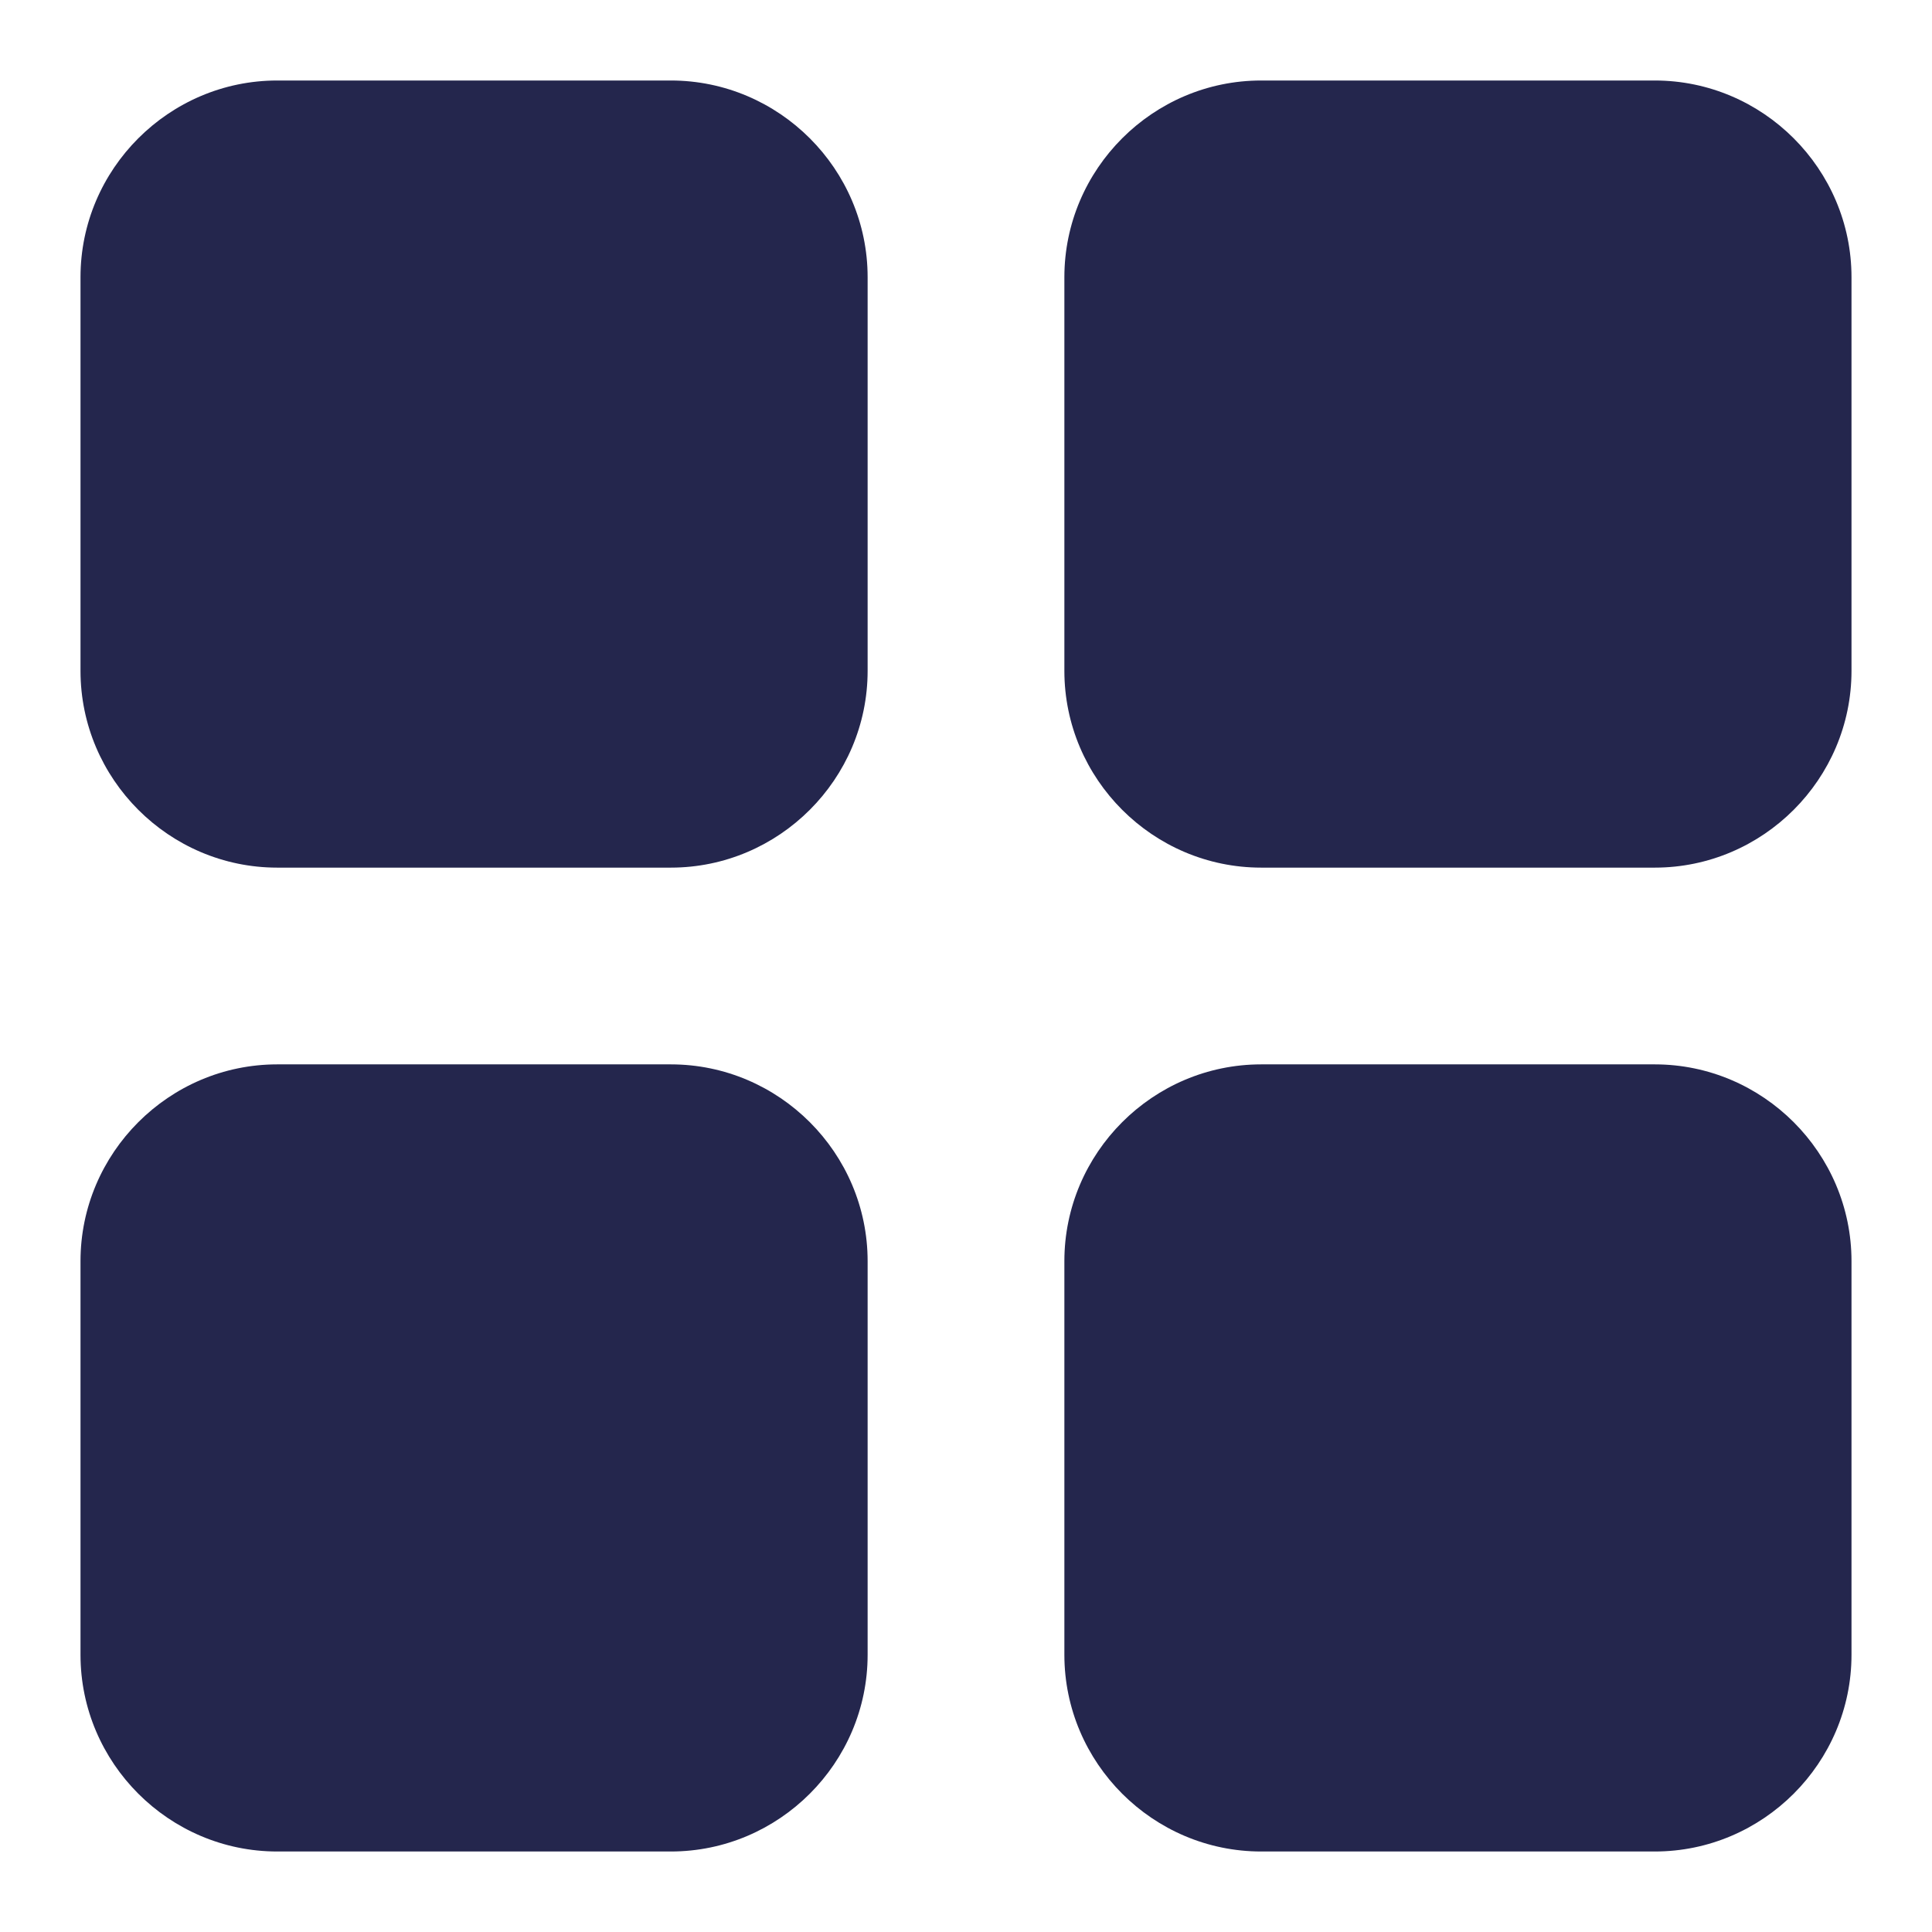
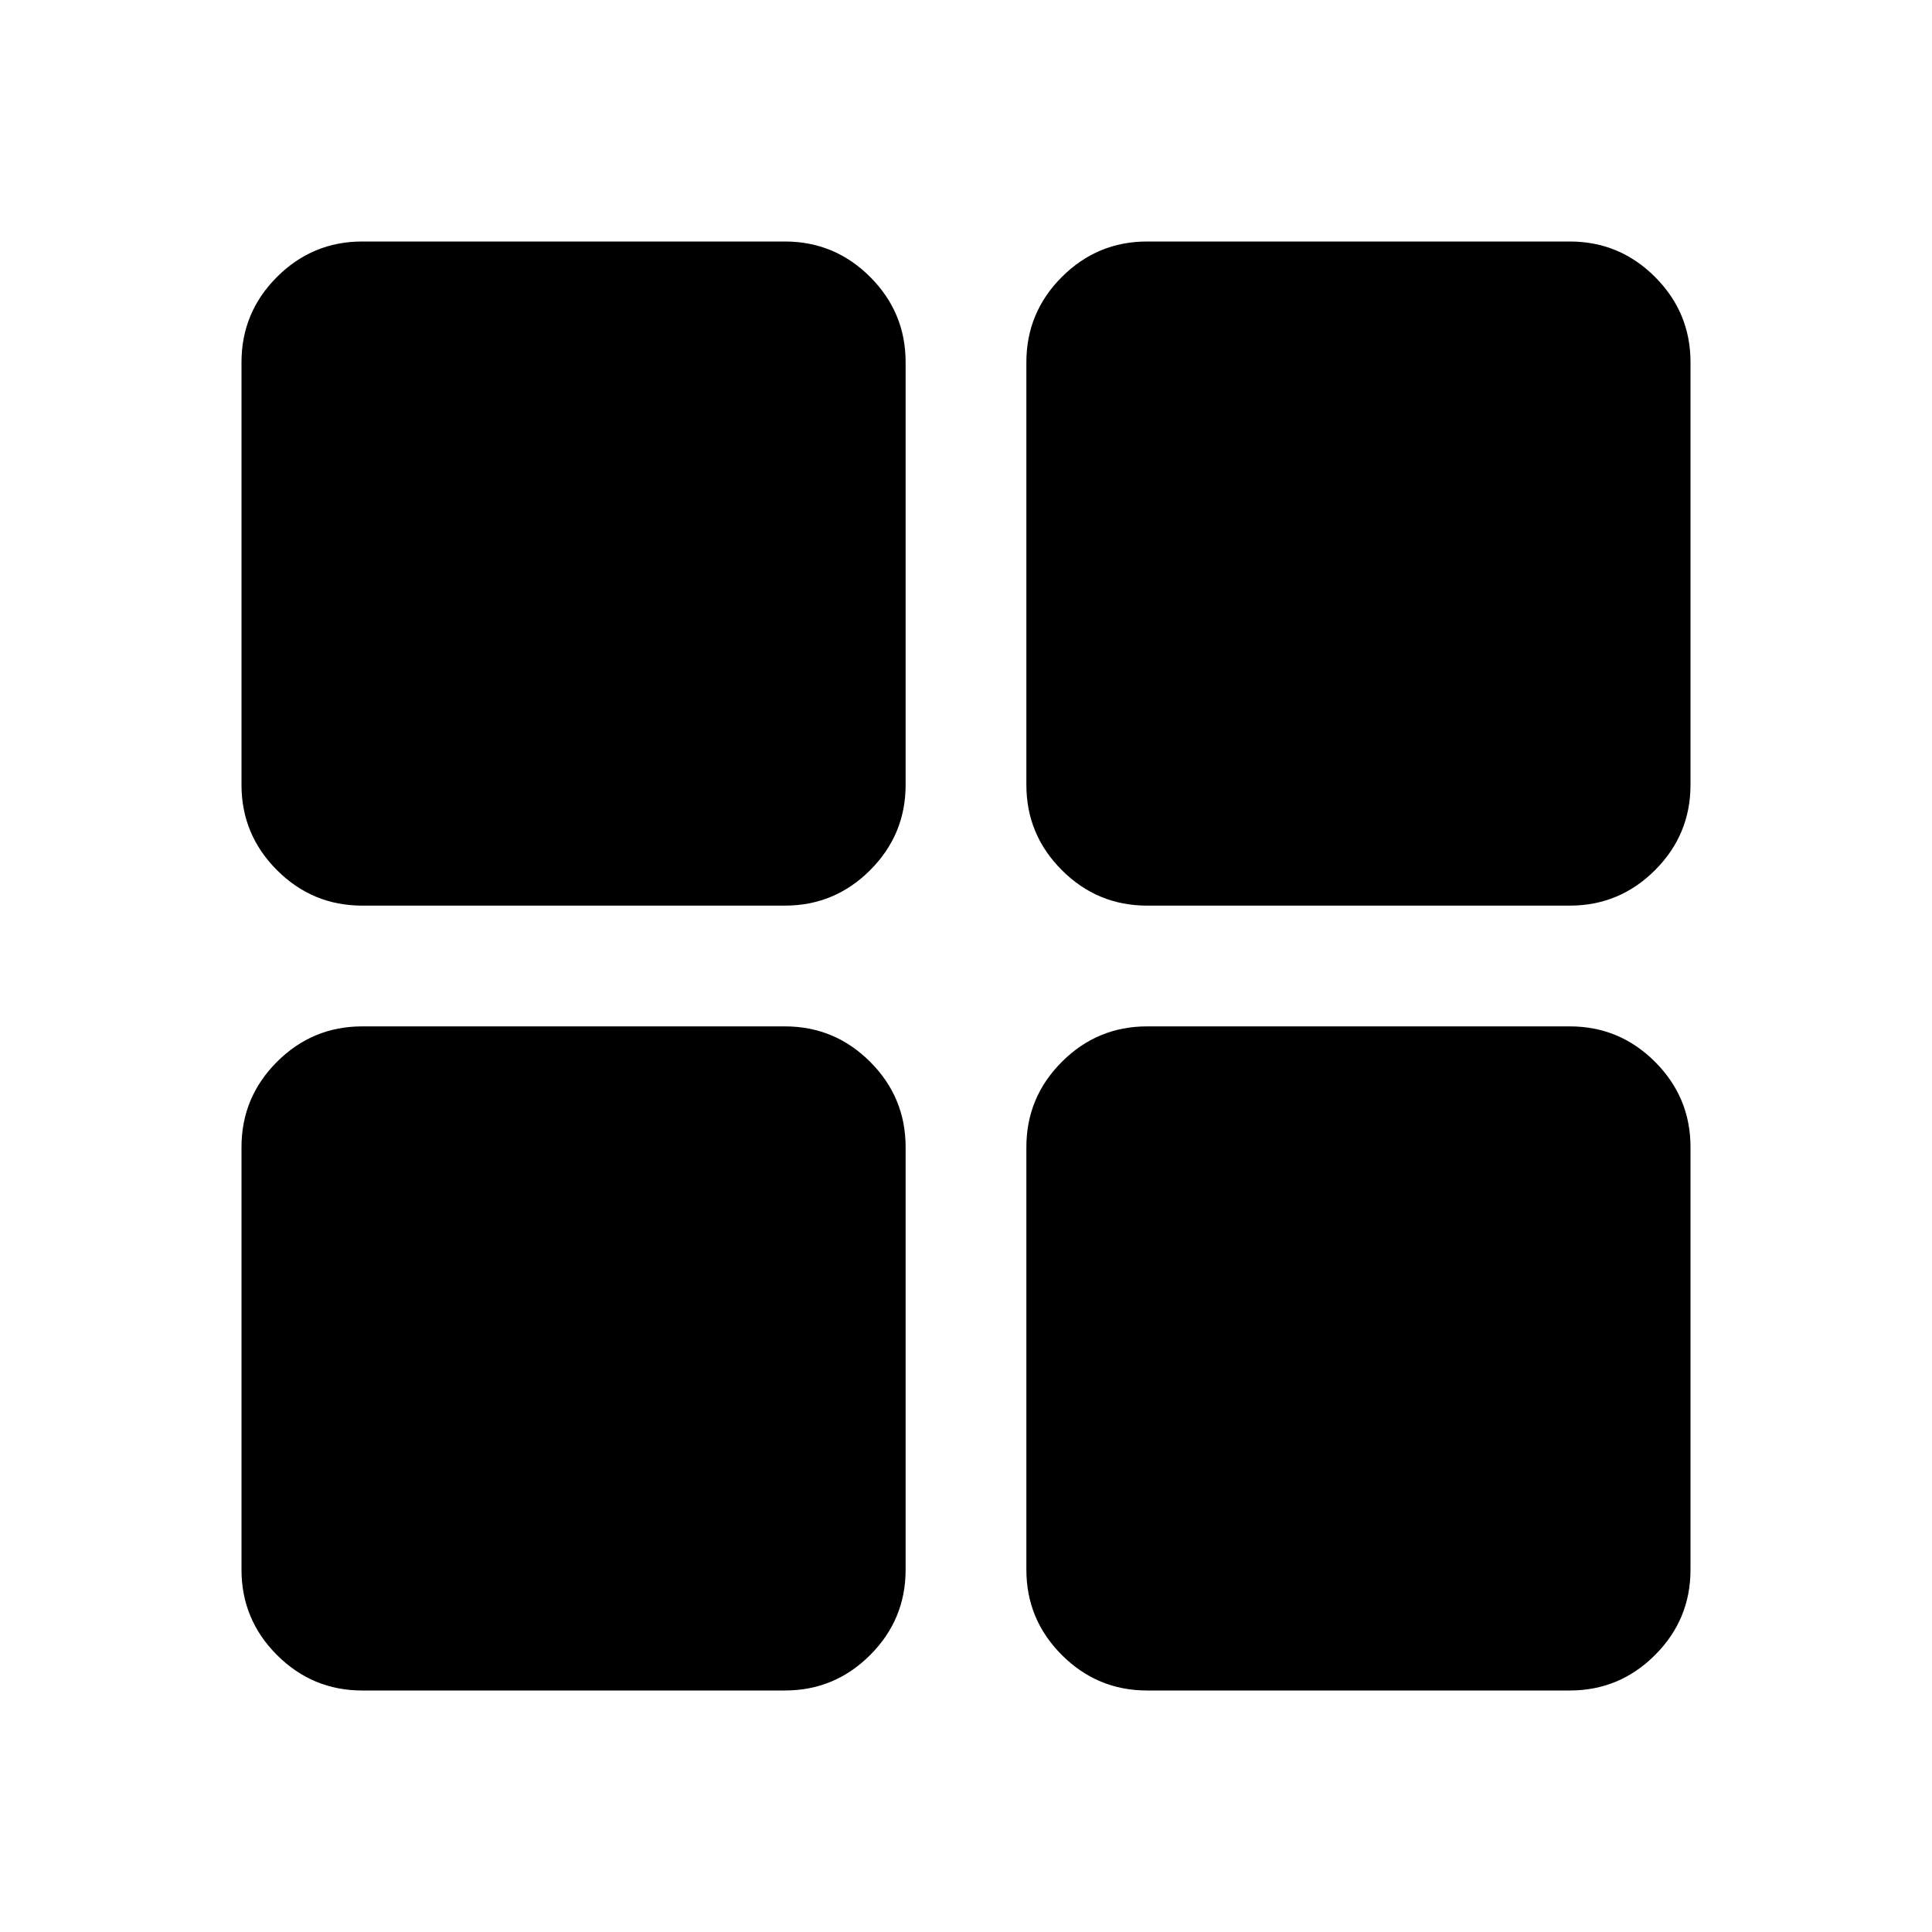
- <svg xmlns="http://www.w3.org/2000/svg" width="24" height="24" viewBox="0 0 24 24" fill="none">
-   <path d="M3.444 10.778H8.333C9.678 10.778 10.778 9.678 10.778 8.333V3.444C10.778 2.1 9.678 1 8.333 1H3.444C2.1 1 1 2.1 1 3.444V8.333C1 9.678 2.1 10.778 3.444 10.778ZM3.444 23H8.333C9.678 23 10.778 21.9 10.778 20.556V15.667C10.778 14.322 9.678 13.222 8.333 13.222H3.444C2.1 13.222 1 14.322 1 15.667V20.556C1 21.9 2.1 23 3.444 23ZM13.222 3.444V8.333C13.222 9.678 14.322 10.778 15.667 10.778H20.556C21.9 10.778 23 9.678 23 8.333V3.444C23 2.1 21.9 1 20.556 1H15.667C14.322 1 13.222 2.1 13.222 3.444ZM15.667 23H20.556C21.9 23 23 21.9 23 20.556V15.667C23 14.322 21.9 13.222 20.556 13.222H15.667C14.322 13.222 13.222 14.322 13.222 15.667V20.556C13.222 21.9 14.322 23 15.667 23Z" fill="#24264D" />
+ <svg xmlns="http://www.w3.org/2000/svg" width="48" height="48" viewBox="0 -960 960 960">
+   <path d="M180-510q-24.75 0-42.37-17.63Q120-545.25 120-570v-210q0-24.75 17.63-42.38Q155.25-840 180-840h210q24.75 0 42.38 17.62Q450-804.75 450-780v210q0 24.75-17.62 42.37Q414.75-510 390-510H180Zm0 390q-24.75 0-42.37-17.63Q120-155.25 120-180v-210q0-24.75 17.63-42.38Q155.25-450 180-450h210q24.75 0 42.38 17.62Q450-414.75 450-390v210q0 24.75-17.62 42.37Q414.75-120 390-120H180Zm390-390q-24.75 0-42.37-17.63Q510-545.25 510-570v-210q0-24.75 17.63-42.38Q545.25-840 570-840h210q24.75 0 42.38 17.62Q840-804.75 840-780v210q0 24.75-17.62 42.37Q804.75-510 780-510H570Zm0 390q-24.75 0-42.37-17.63Q510-155.25 510-180v-210q0-24.75 17.63-42.38Q545.25-450 570-450h210q24.75 0 42.38 17.62Q840-414.75 840-390v210q0 24.75-17.62 42.37Q804.75-120 780-120H570Z" />
</svg>
